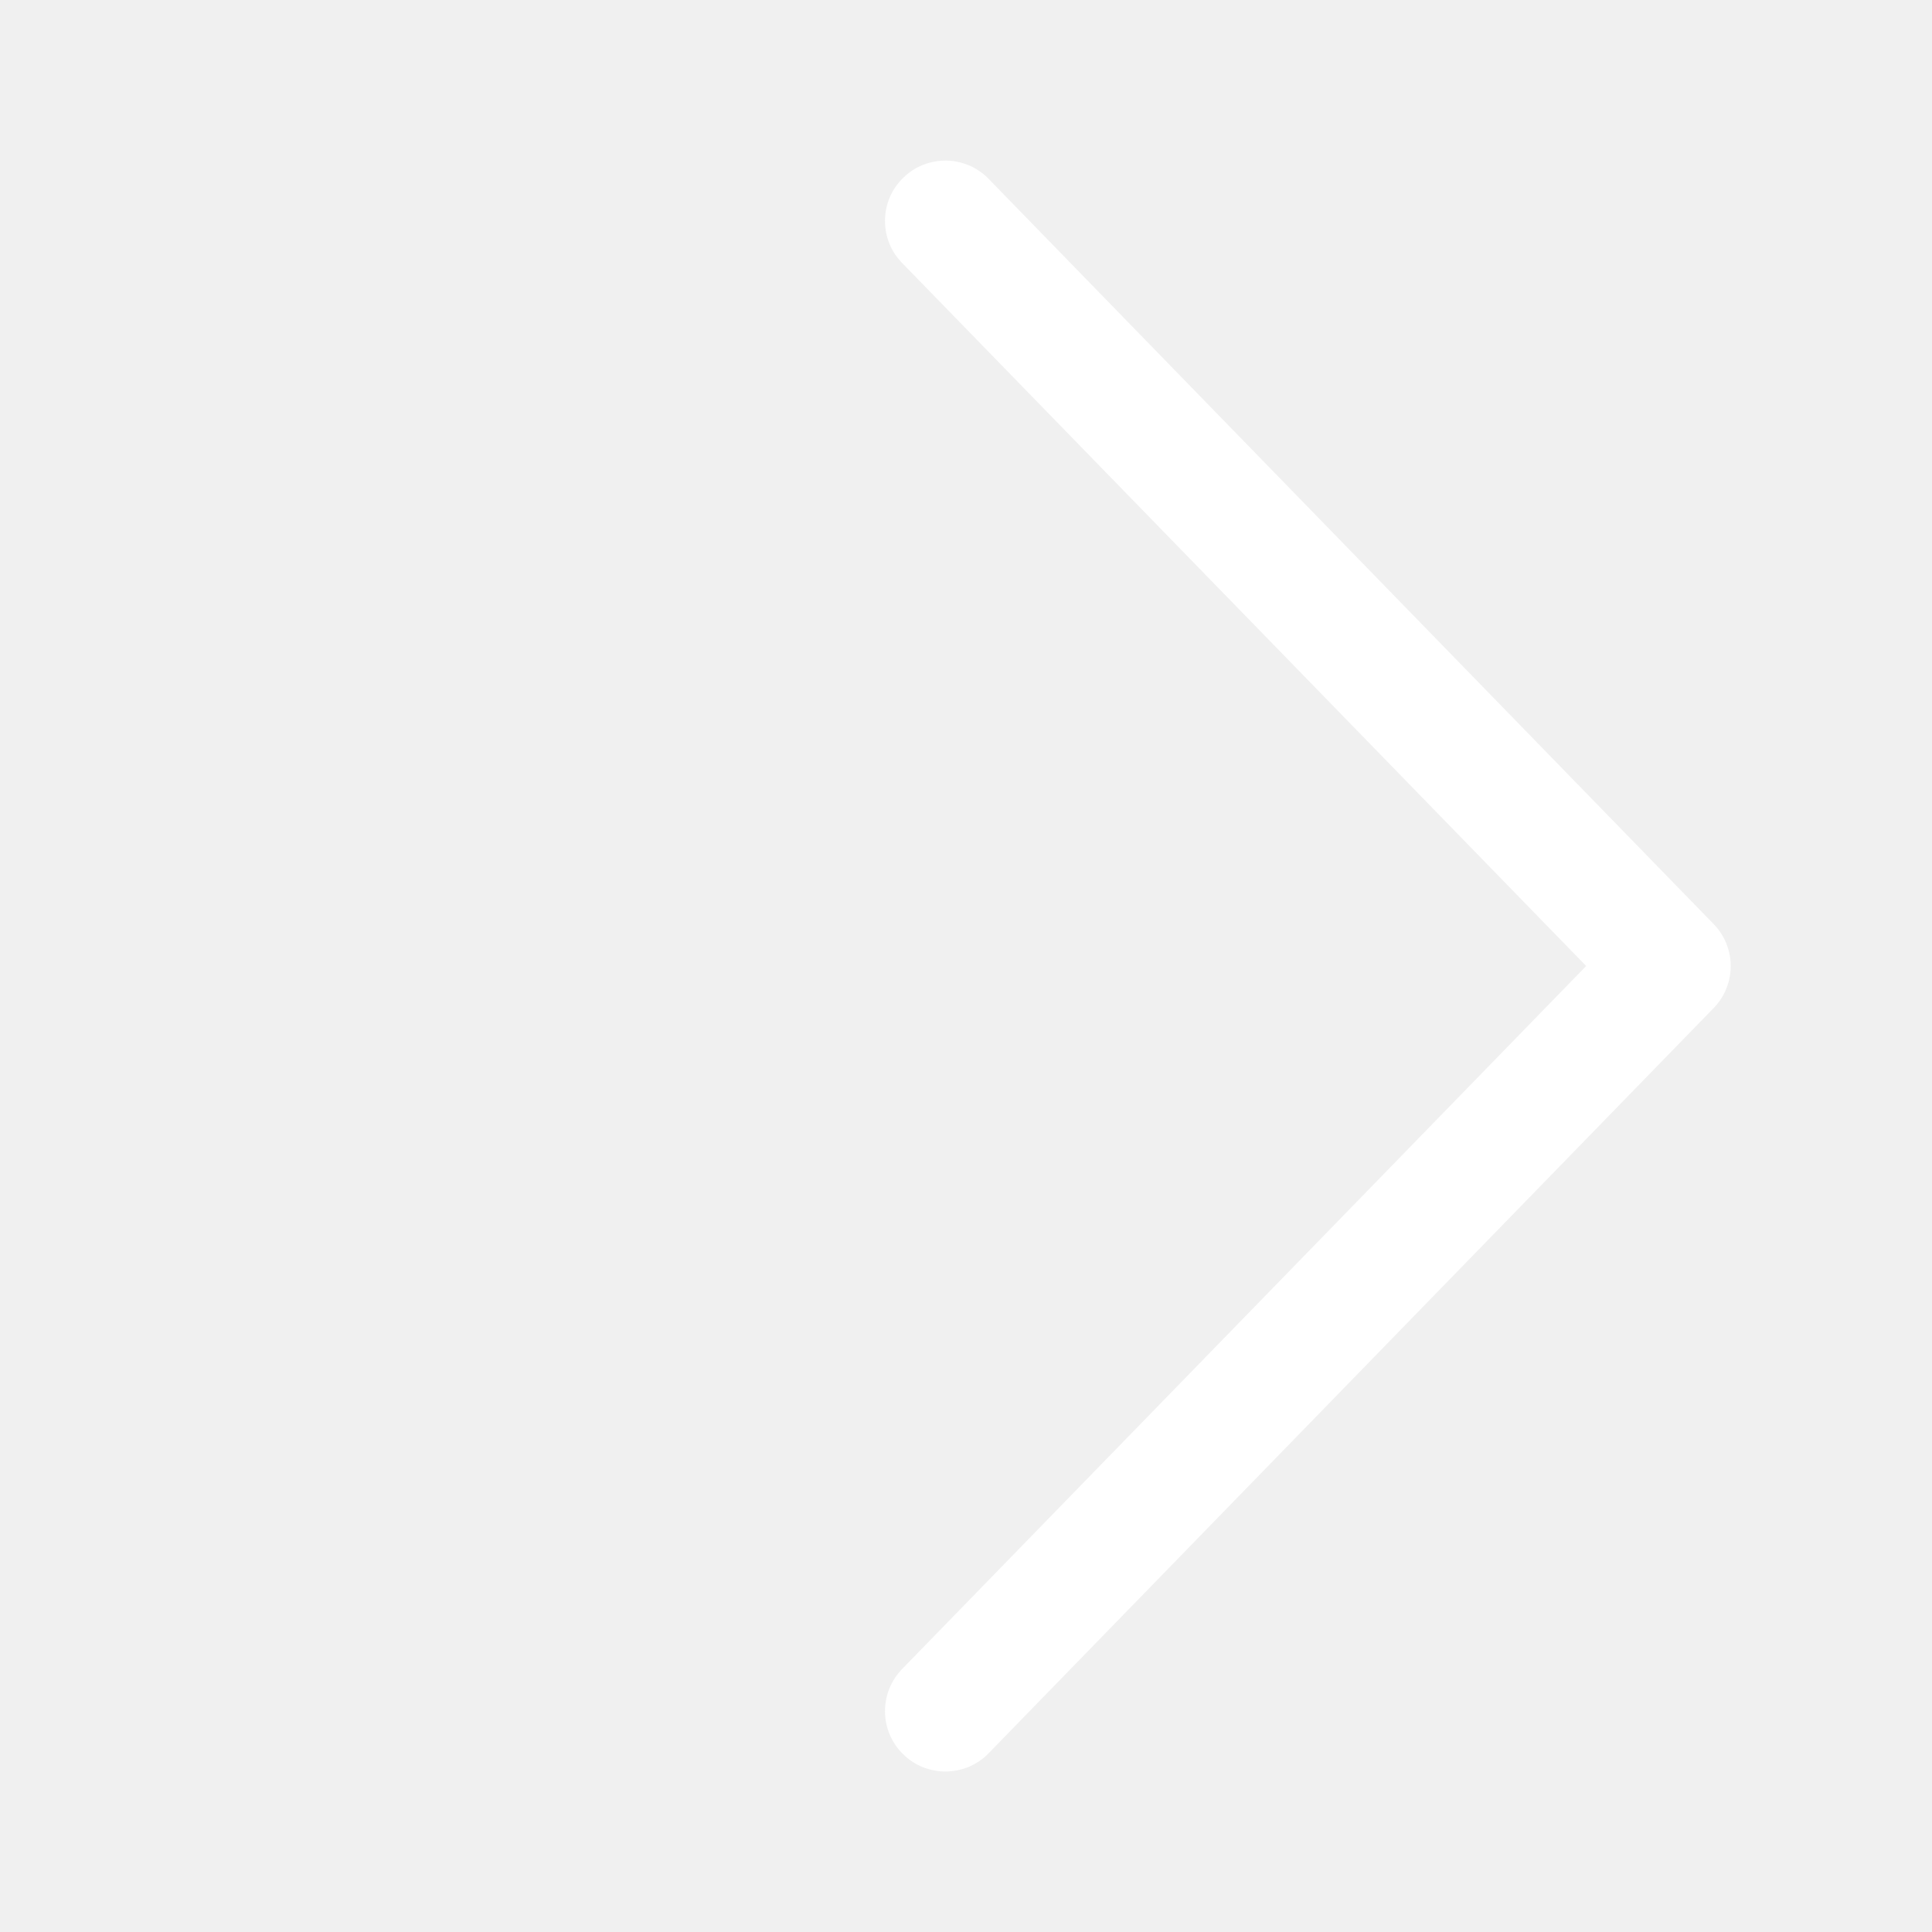
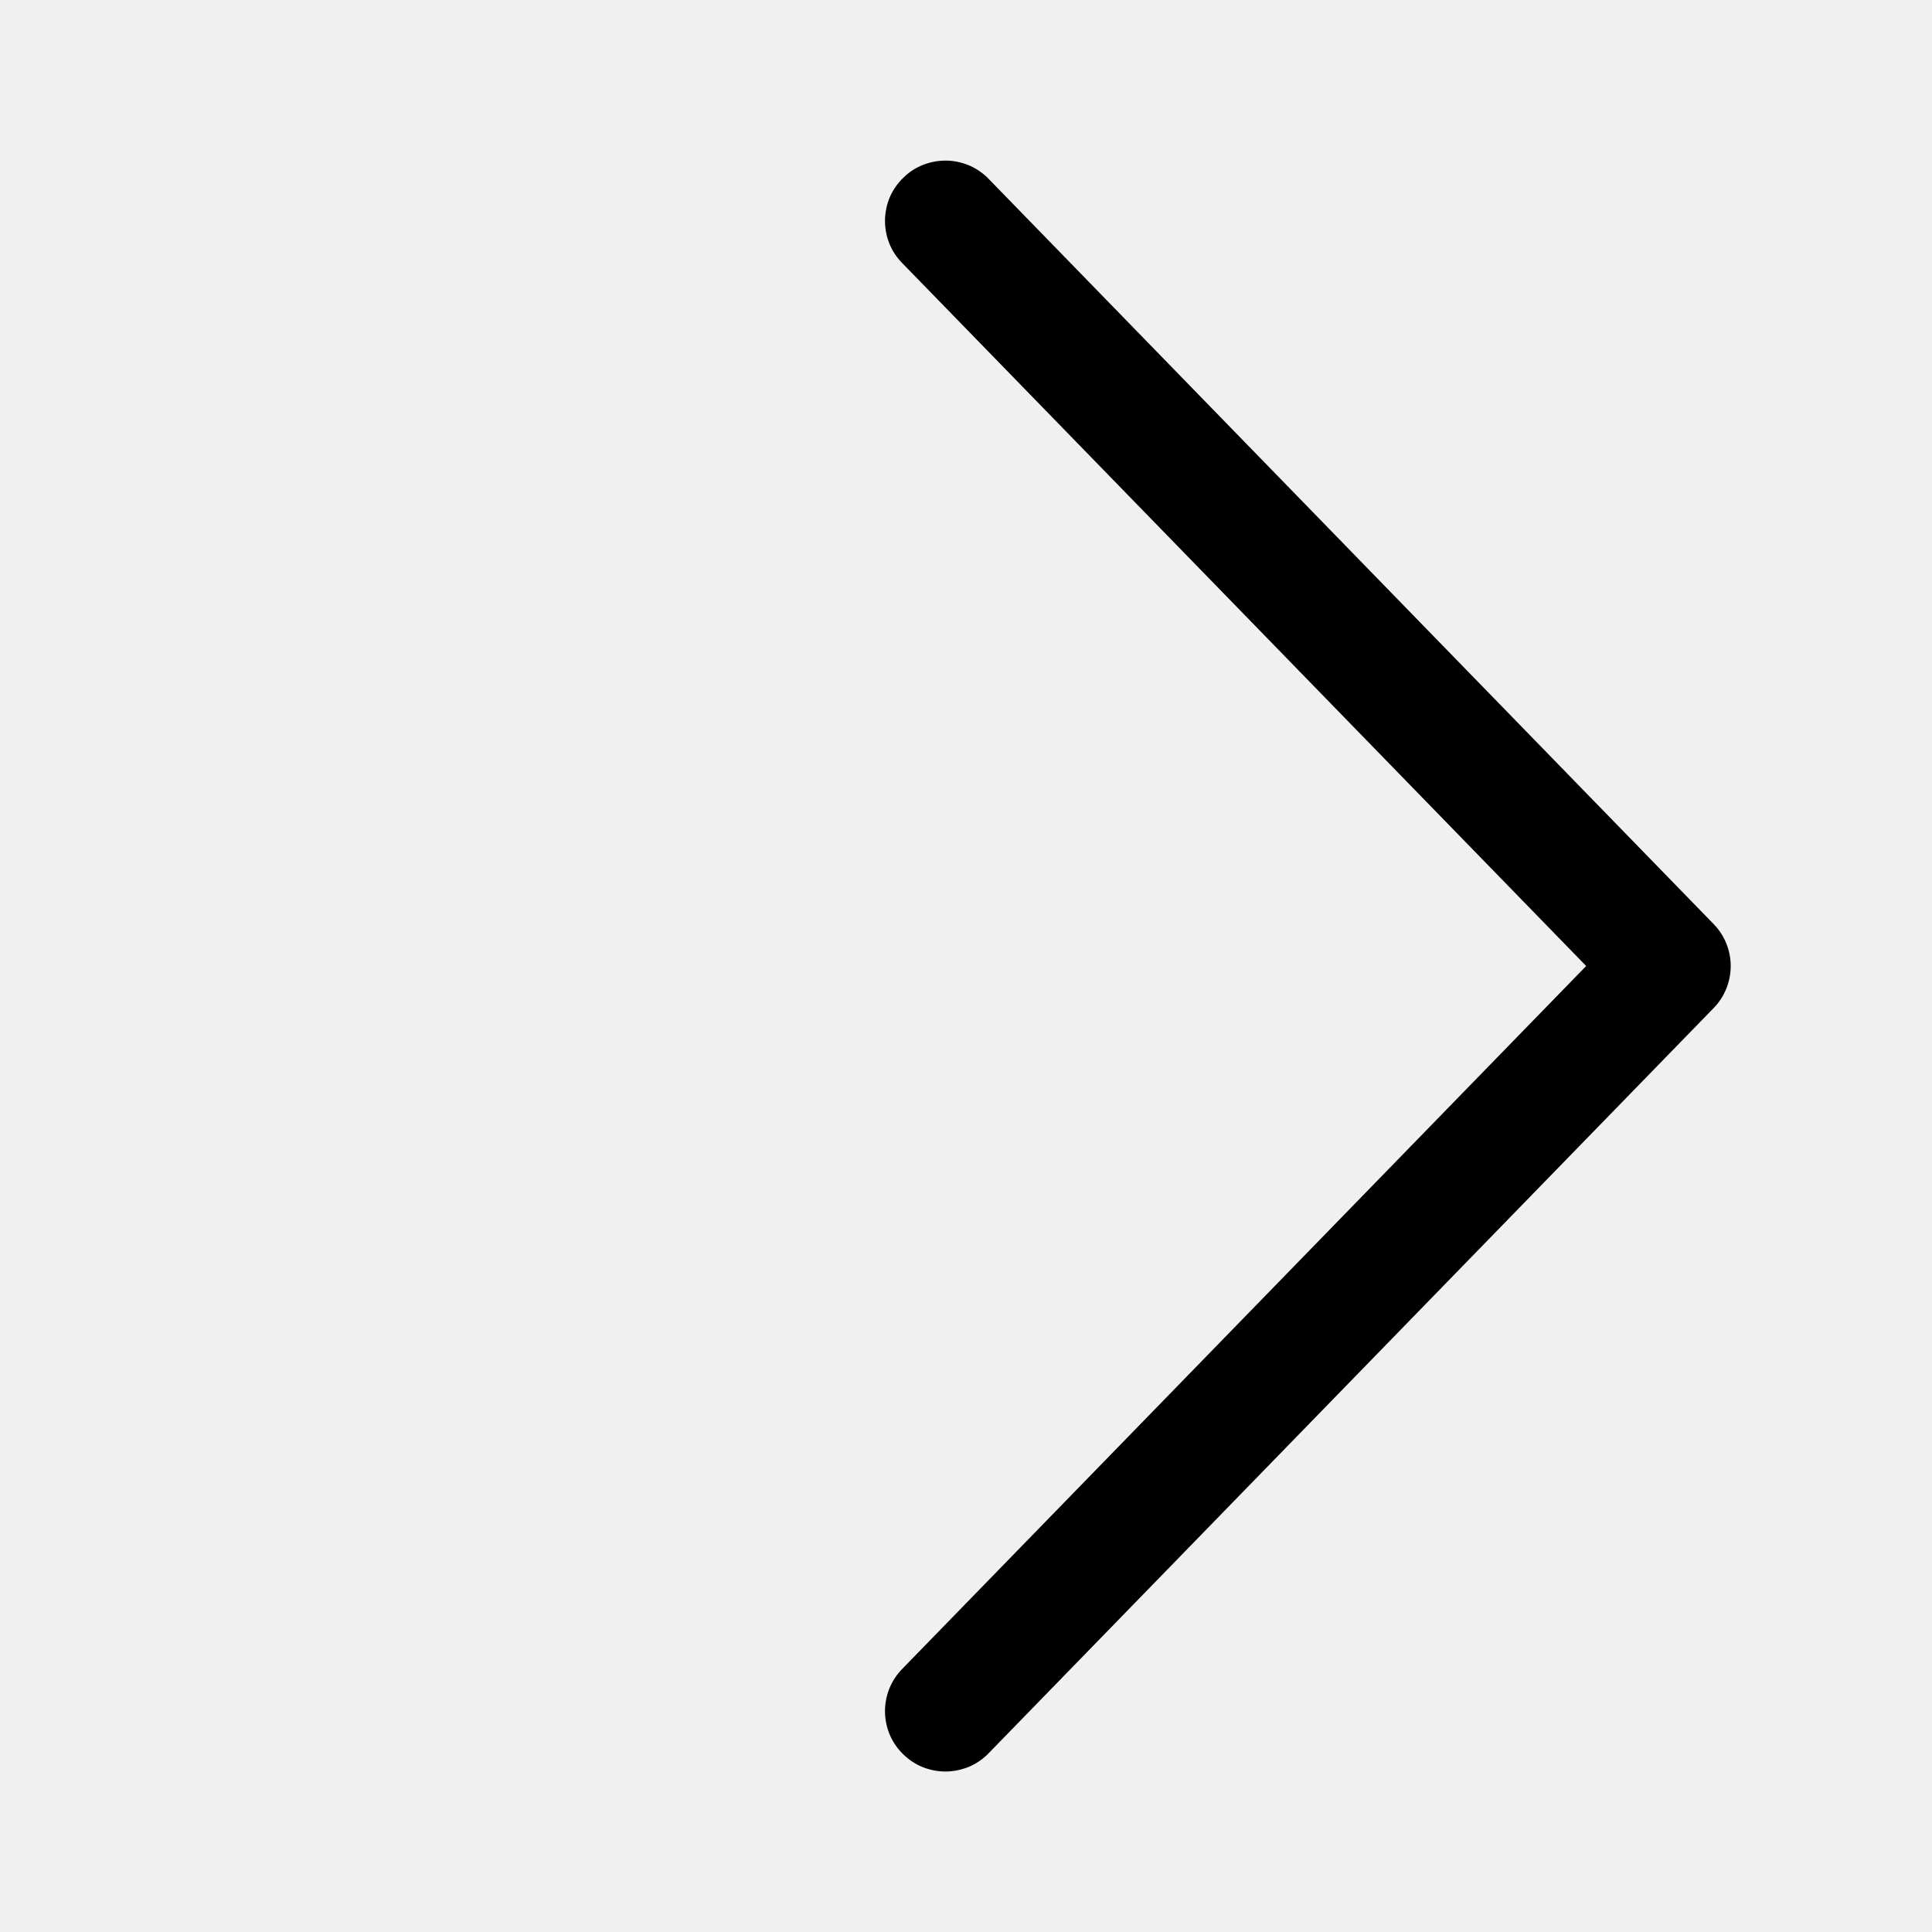
<svg xmlns="http://www.w3.org/2000/svg" width="current" height="current" viewBox="0 0 16 16" fill="none">
-   <path d="M13.136 8L7.475 13.818C7.428 13.865 7.391 13.921 7.366 13.982C7.341 14.043 7.329 14.109 7.329 14.175C7.33 14.241 7.343 14.306 7.369 14.367C7.395 14.428 7.433 14.483 7.481 14.529C7.528 14.575 7.584 14.612 7.645 14.636C7.707 14.66 7.773 14.672 7.839 14.671C7.905 14.669 7.97 14.655 8.031 14.629C8.091 14.602 8.146 14.564 8.191 14.516L14.191 8.349C14.282 8.256 14.333 8.131 14.333 8C14.333 7.87 14.282 7.745 14.191 7.652L8.191 1.485C8.146 1.437 8.091 1.399 8.031 1.372C7.97 1.346 7.905 1.331 7.839 1.33C7.773 1.329 7.707 1.341 7.645 1.365C7.584 1.389 7.528 1.425 7.481 1.472C7.433 1.518 7.395 1.573 7.369 1.633C7.343 1.694 7.33 1.76 7.329 1.826C7.329 1.892 7.341 1.957 7.366 2.019C7.391 2.08 7.428 2.135 7.475 2.182L13.136 8Z" fill="white" />
+   <path d="M13.136 8L7.475 13.818C7.428 13.865 7.391 13.921 7.366 13.982C7.341 14.043 7.329 14.109 7.329 14.175C7.33 14.241 7.343 14.306 7.369 14.367C7.395 14.428 7.433 14.483 7.481 14.529C7.528 14.575 7.584 14.612 7.645 14.636C7.707 14.66 7.773 14.672 7.839 14.671C7.905 14.669 7.97 14.655 8.031 14.629C8.091 14.602 8.146 14.564 8.191 14.516L14.191 8.349C14.282 8.256 14.333 8.131 14.333 8C14.333 7.87 14.282 7.745 14.191 7.652L8.191 1.485C8.146 1.437 8.091 1.399 8.031 1.372C7.97 1.346 7.905 1.331 7.839 1.33C7.773 1.329 7.707 1.341 7.645 1.365C7.584 1.389 7.528 1.425 7.481 1.472C7.433 1.518 7.395 1.573 7.369 1.633C7.343 1.694 7.33 1.76 7.329 1.826C7.329 1.892 7.341 1.957 7.366 2.019C7.391 2.08 7.428 2.135 7.475 2.182L13.136 8Z" fill="currentColor" />
</svg>
